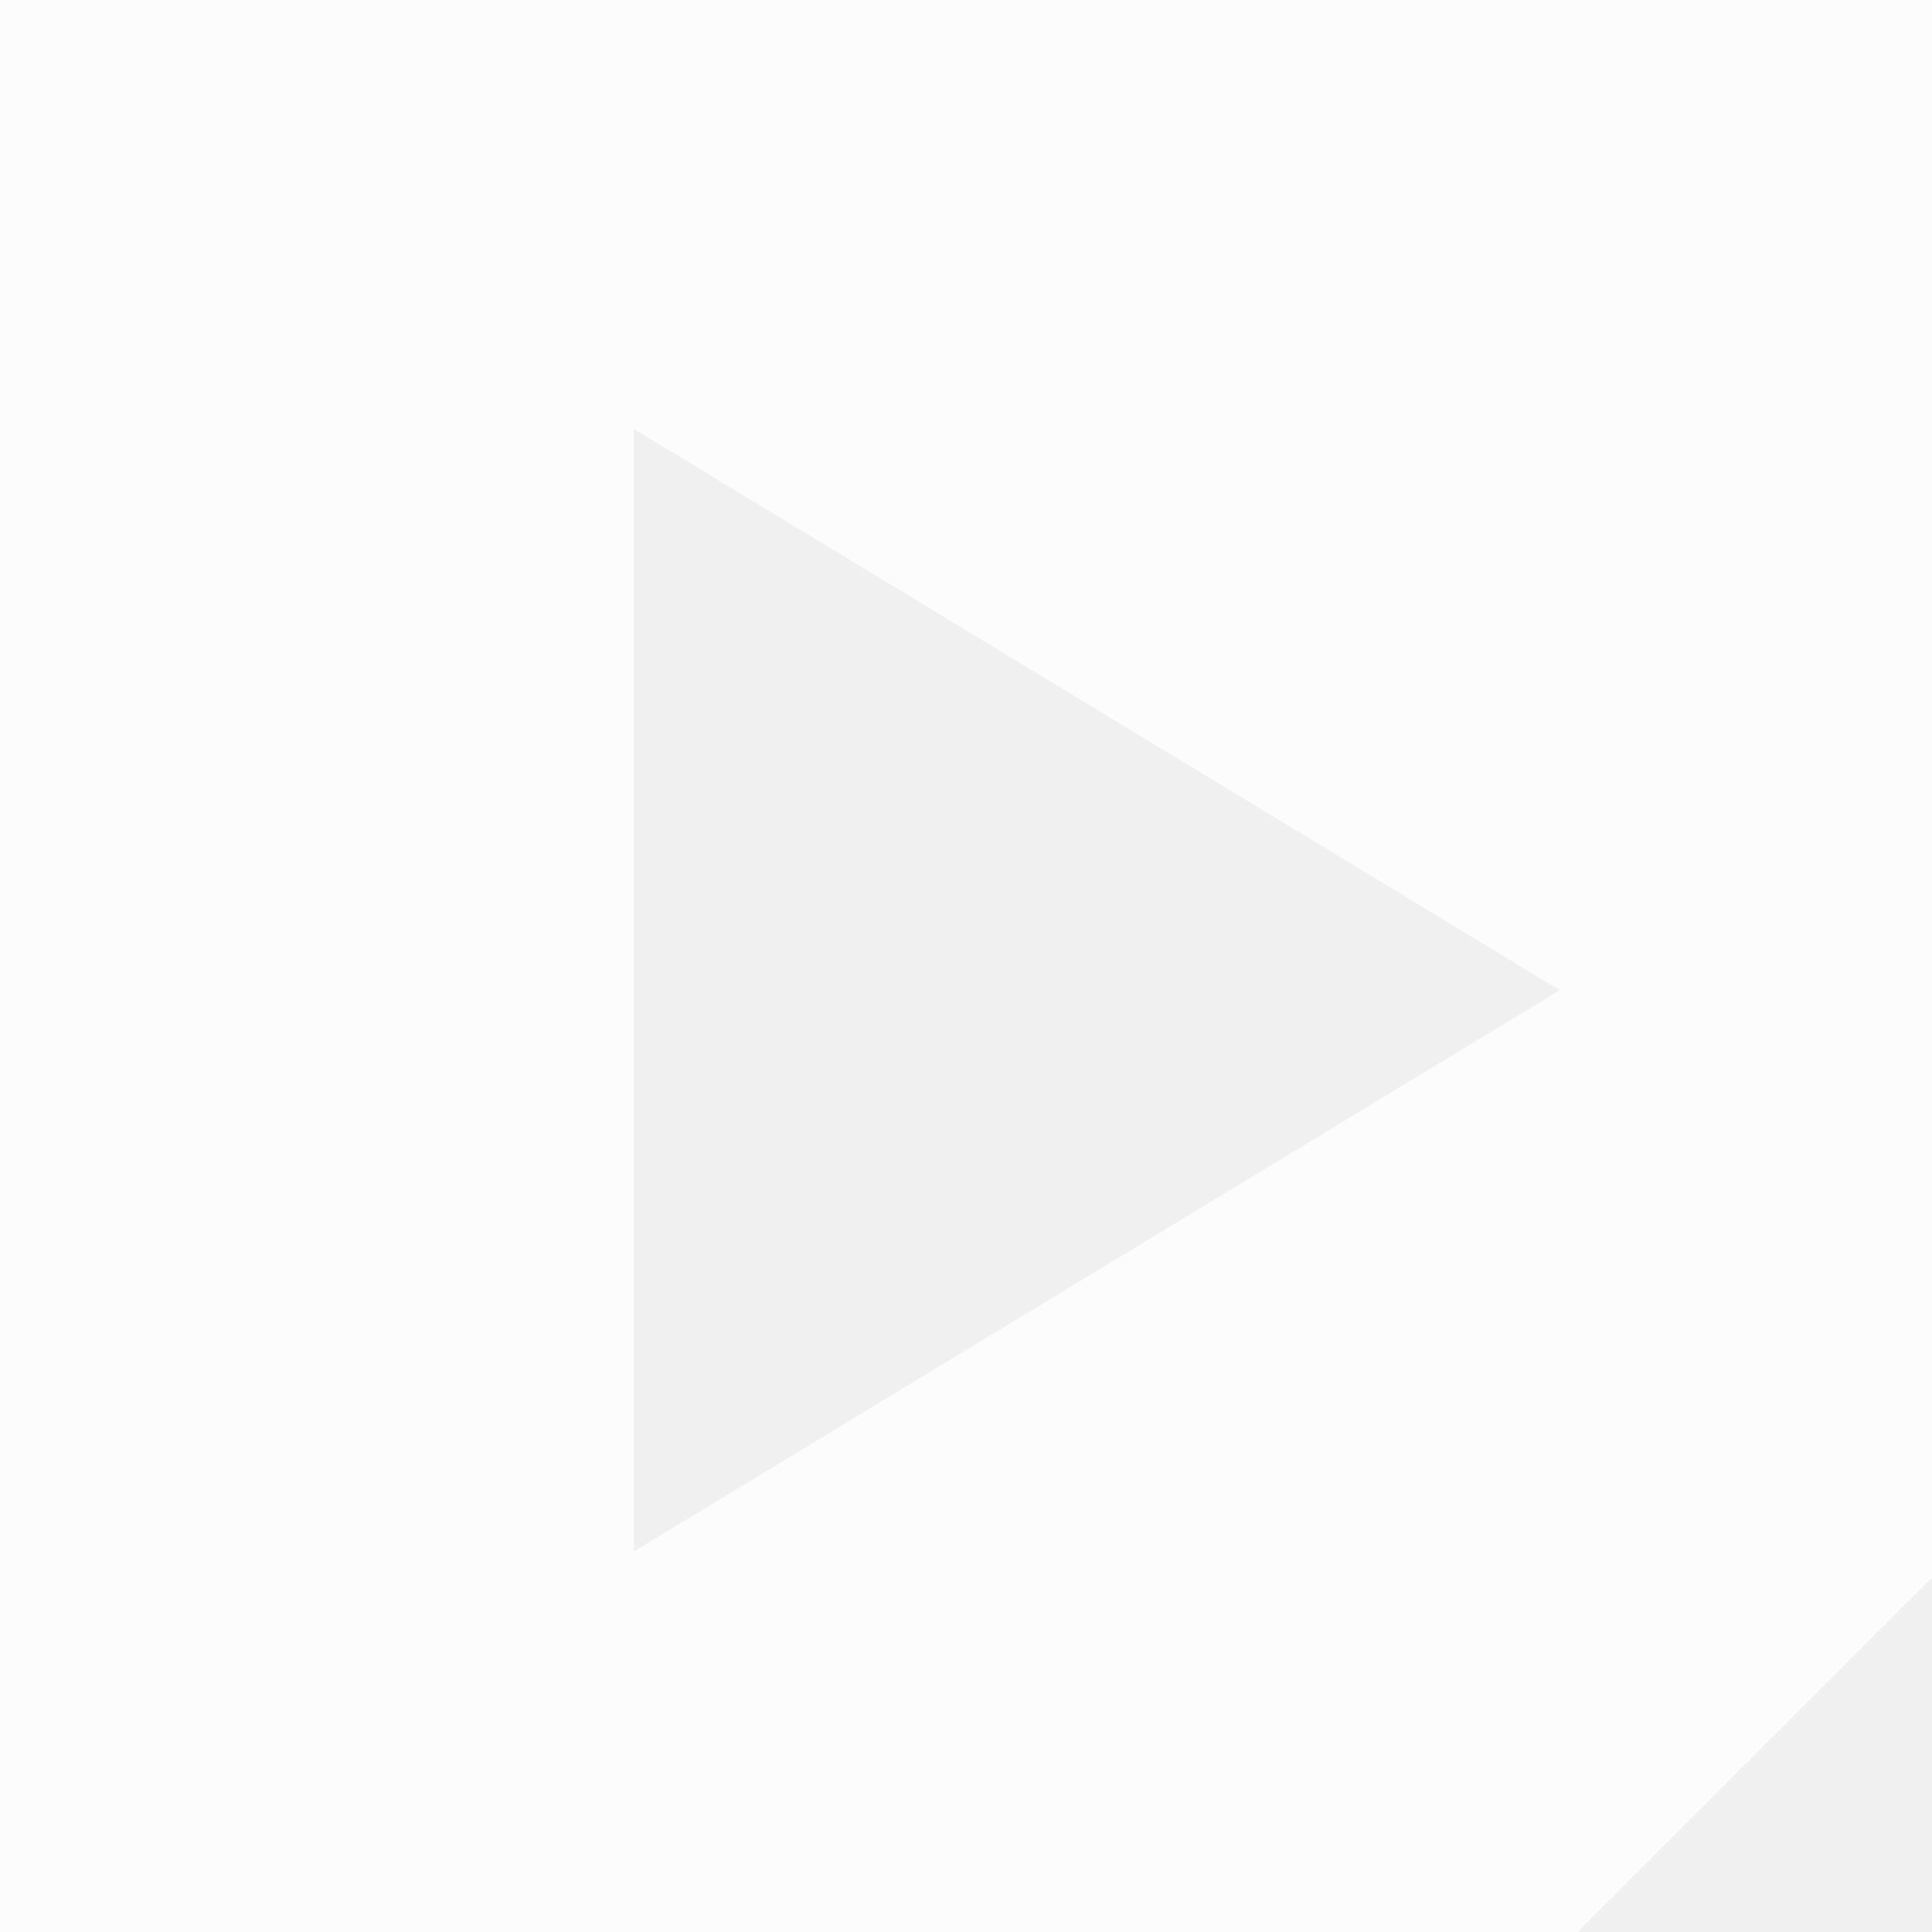
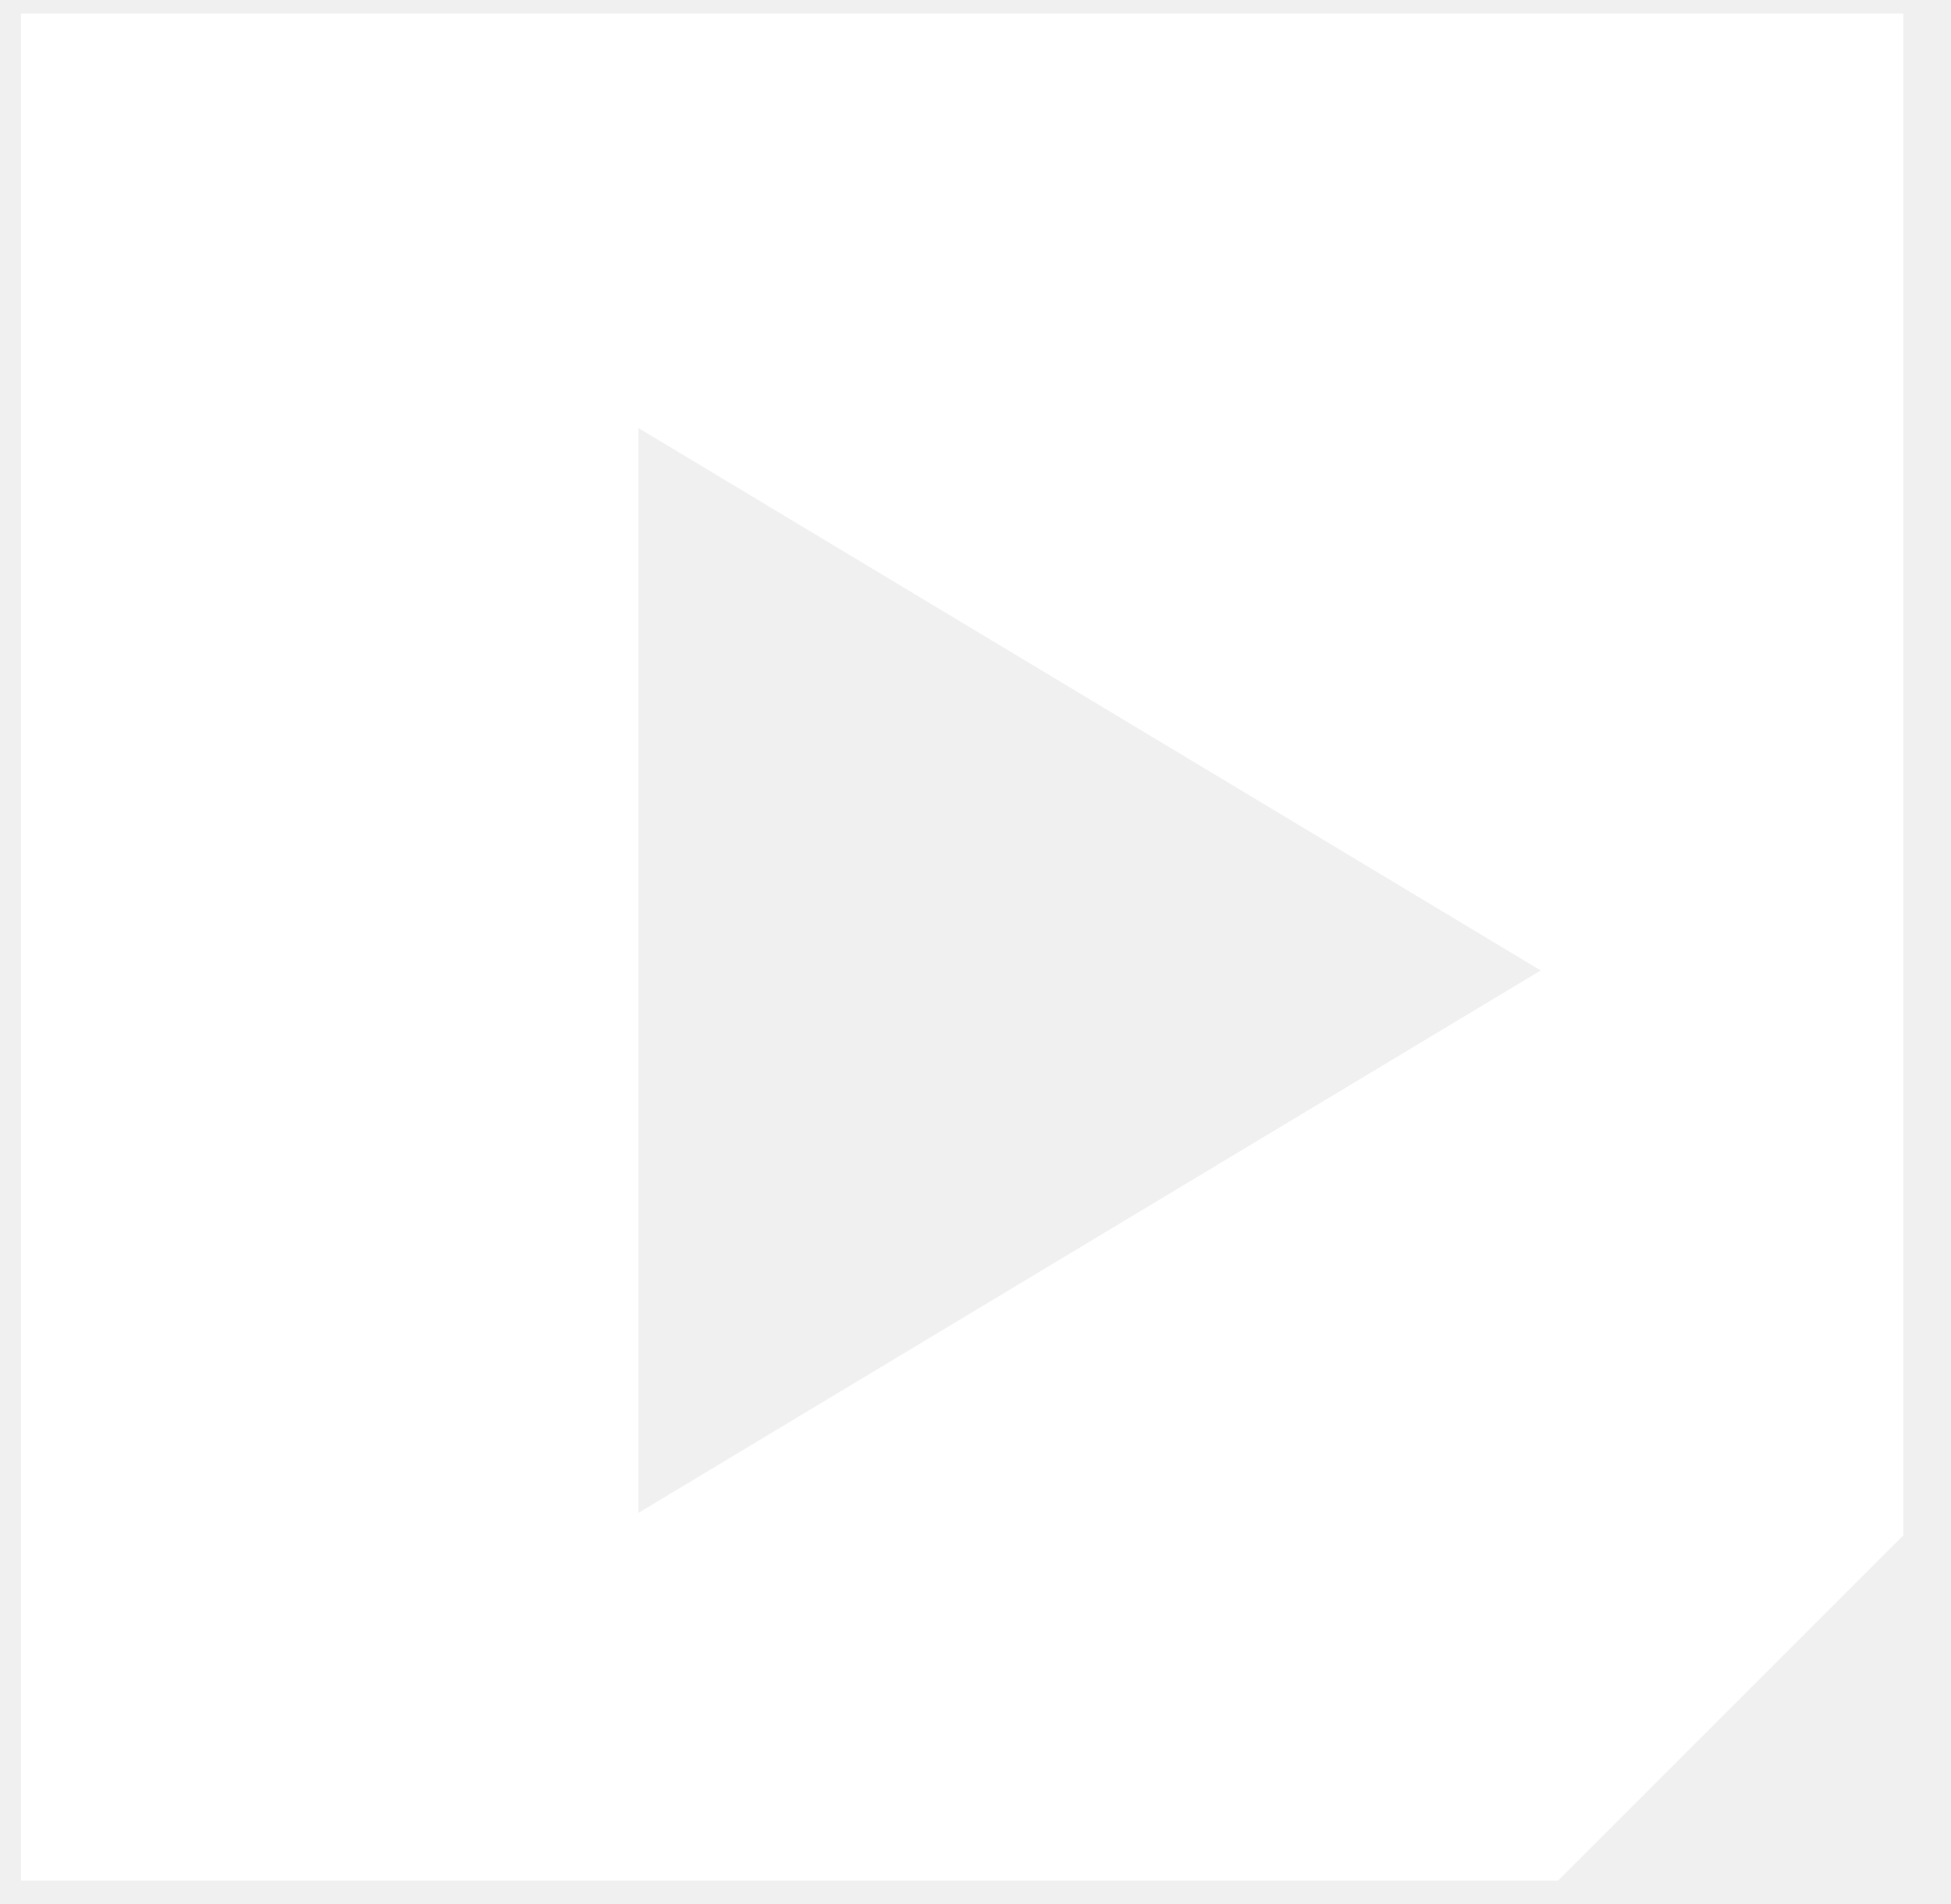
- <svg xmlns="http://www.w3.org/2000/svg" width="396px" height="396px" viewBox="0 0 396 396" version="1.1">
+ <svg xmlns="http://www.w3.org/2000/svg" width="287px" height="280px" viewBox="0 0 287 280" version="1.1">
  <defs />
-   <g stroke="none" stroke-width="1" fill="none" fill-rule="evenodd">
-     <g fill="#FFFFFF" opacity="0.801">
-       <path d="M396,323.382 L396,0 L0,0 L0,396 L323.382,396 L396,323.382 Z M129.88,318.025 L129.88,87.901 L319.701,202.963 L129.88,318.025 Z" />
+   <g id="Most-Recent-Designs" stroke="none" stroke-width="1" fill="none" fill-rule="evenodd">
+     <g id="Artboard-35" fill="#FFFFFF">
+       <path d="M280,225.865 L280,2 L3.091,2 L3.091,276.659 L229.205,276.659 L280,225.865 Z M93.911,222.577 L93.911,62.967 L226.647,142.772 L93.911,222.577 Z" id="Rectangle-2-Copy-9" />
    </g>
  </g>
</svg>
